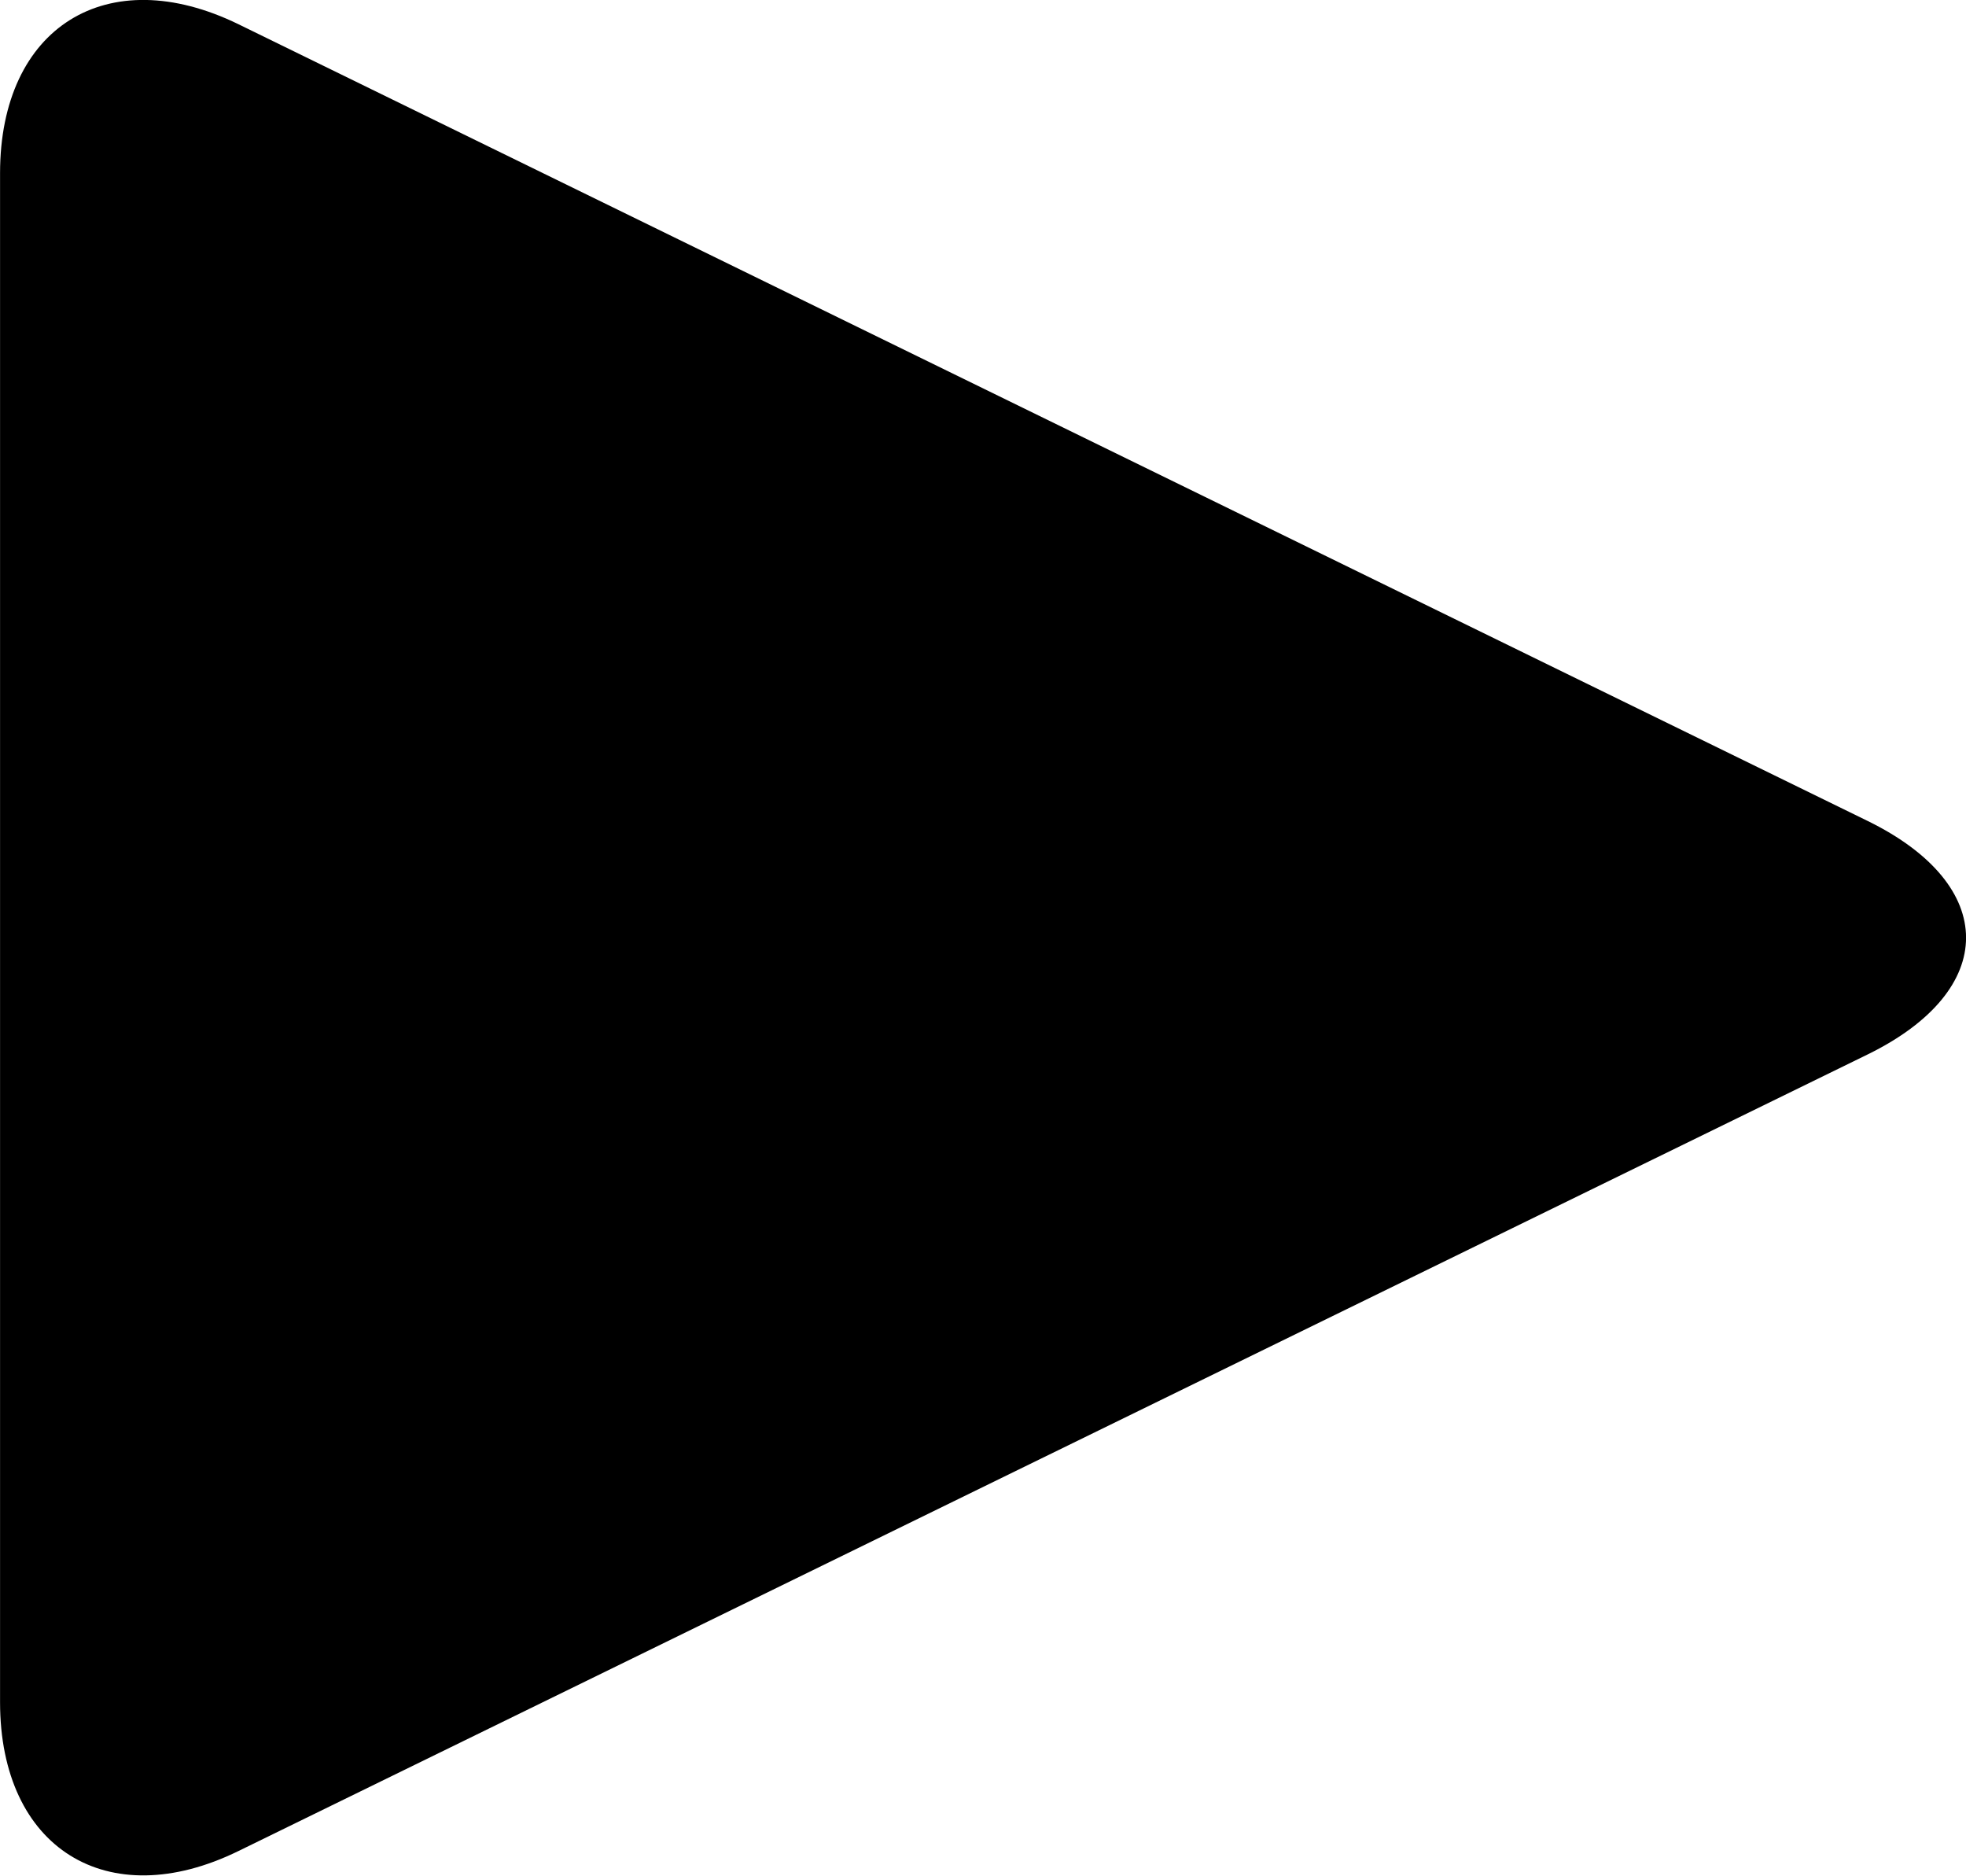
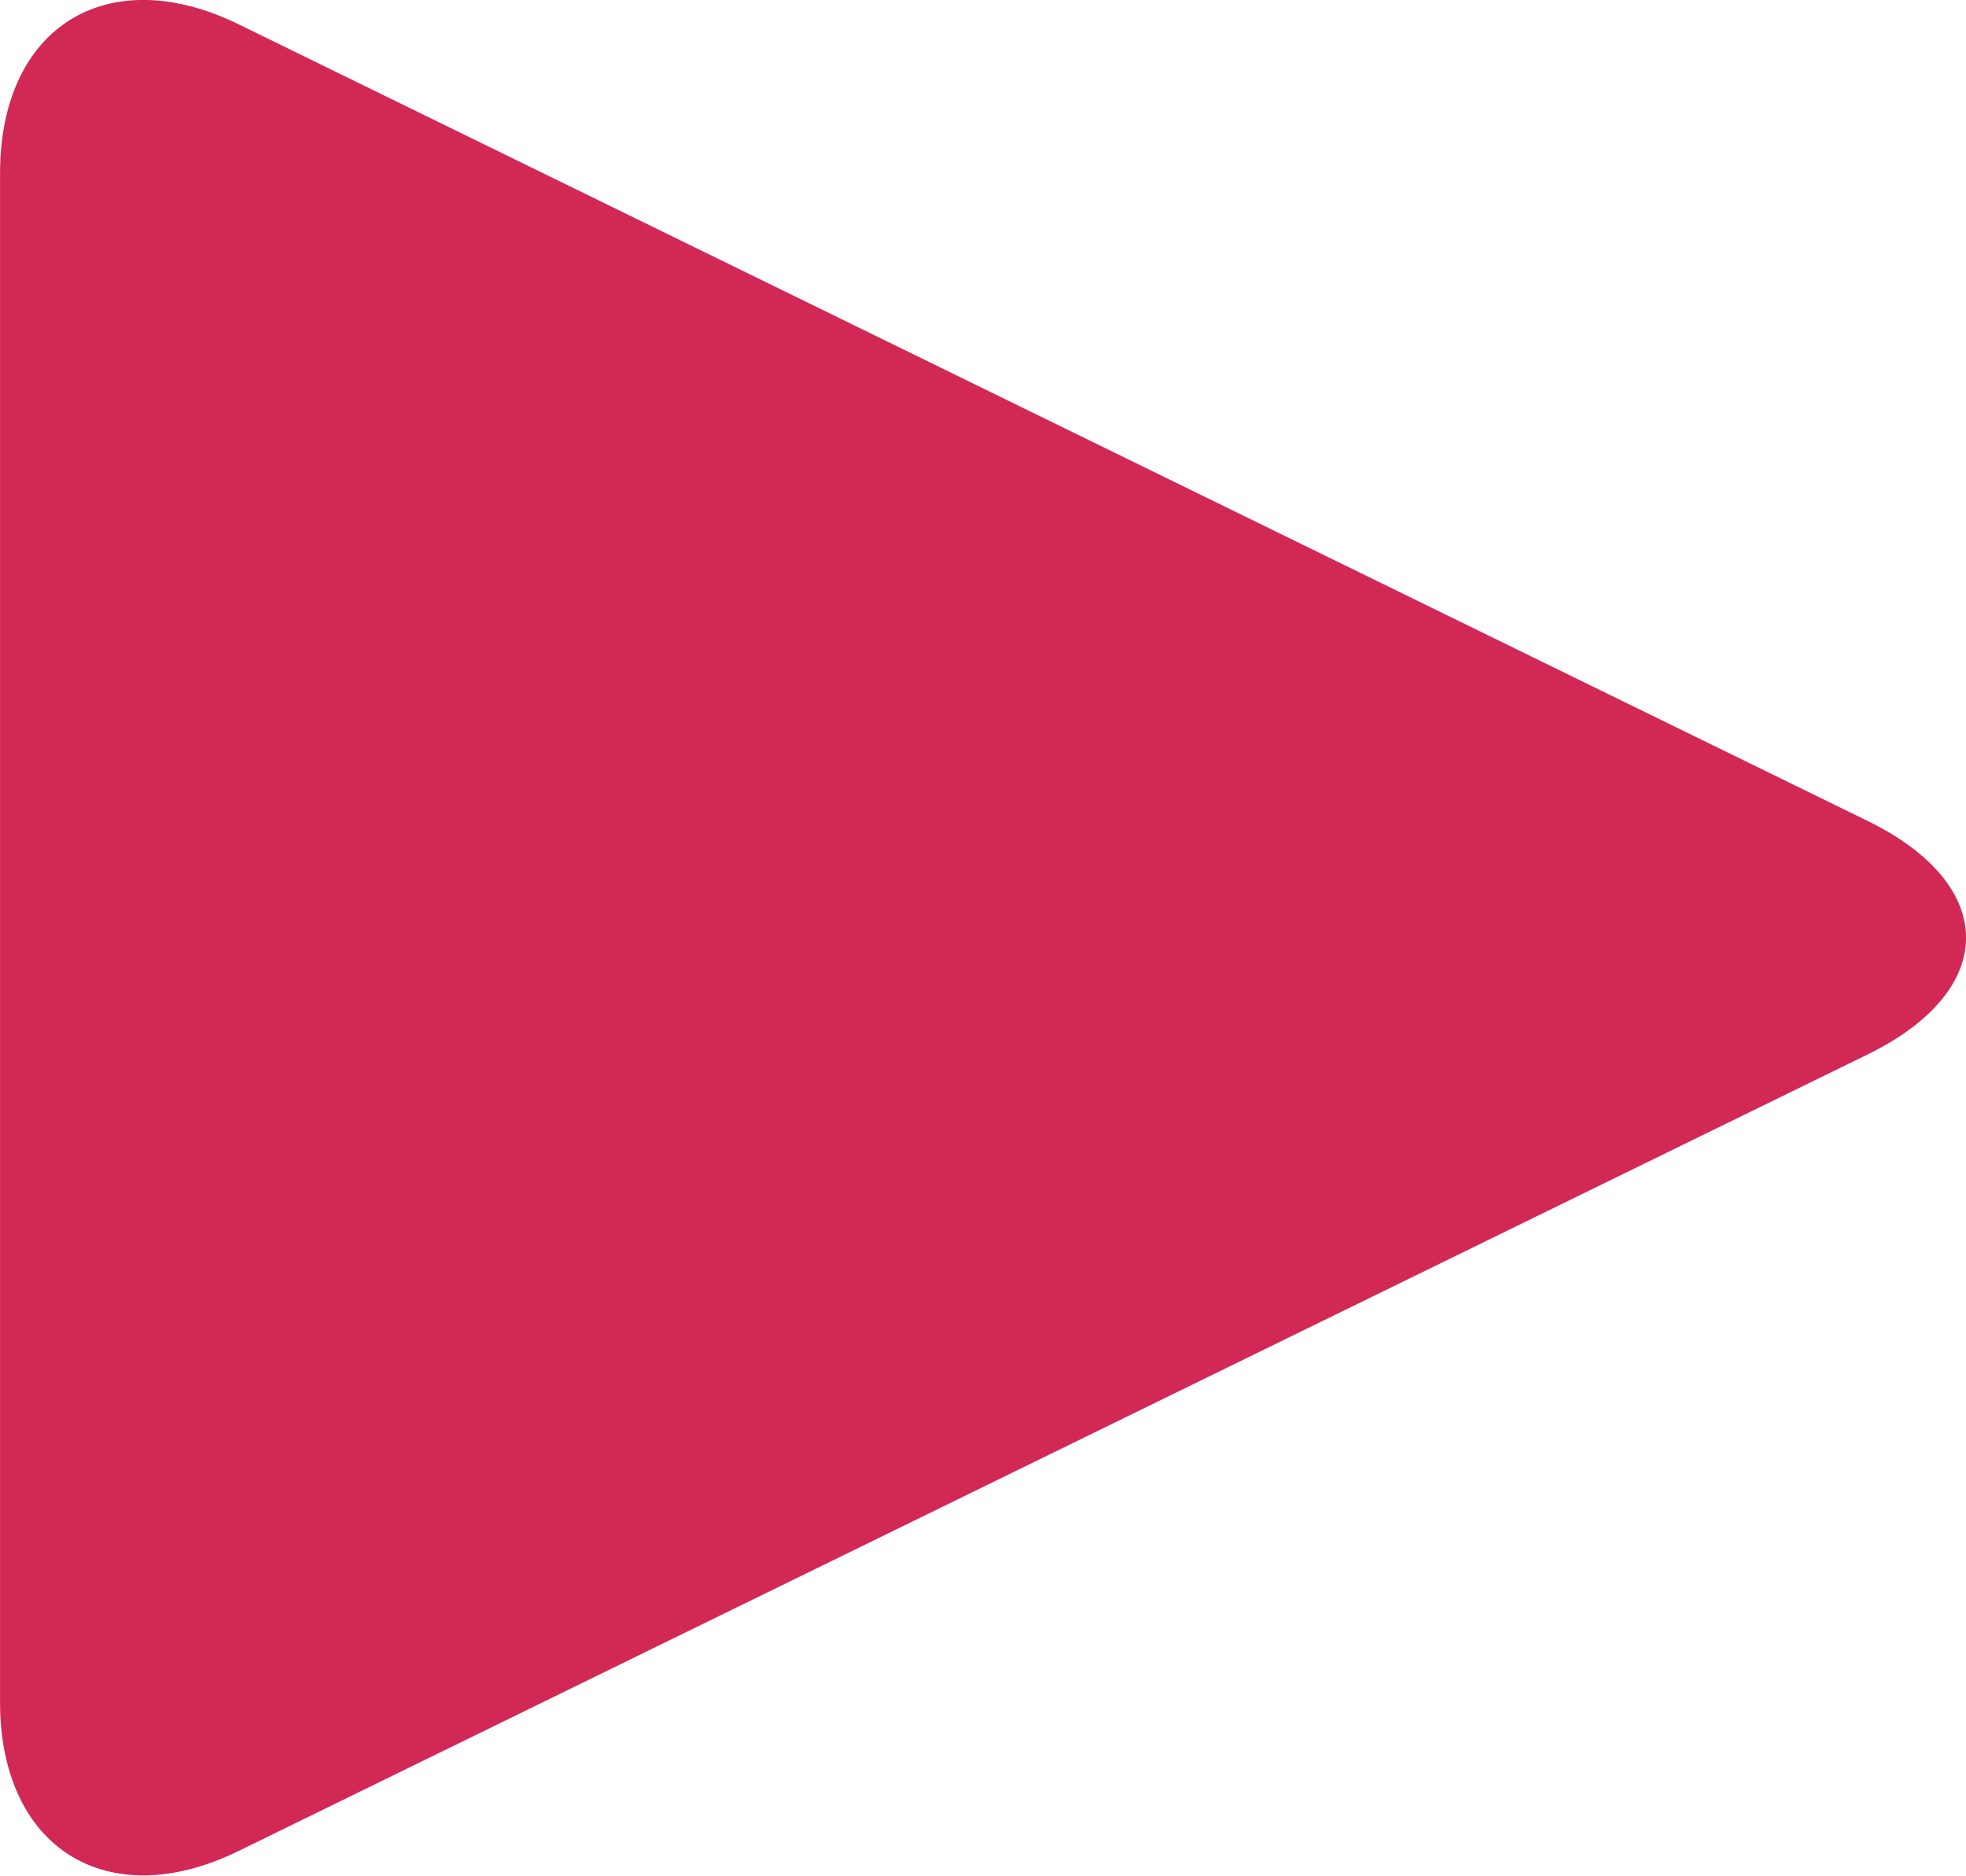
<svg xmlns="http://www.w3.org/2000/svg" height="18.613" width="19.518">
  <g transform="matrix(1.333333,0,0,-1.333333,0,18.61333)">
    <g transform="translate(1.7754,0.1807)">
-       <path style="fill:#000000" d="M 0,0 C -0.977,-0.478 -1.775,0.022 -1.775,1.108 V 12.49 c 0,1.088 0.798,1.585 1.775,1.109 L 12.133,7.667 c 0.974,-0.478 0.974,-1.258 0,-1.736 z" />
+       <path style="fill:#d22856" d="M 0,0 C -0.977,-0.478 -1.775,0.022 -1.775,1.108 V 12.49 c 0,1.088 0.798,1.585 1.775,1.109 L 12.133,7.667 c 0.974,-0.478 0.974,-1.258 0,-1.736 z" />
    </g>
  </g>
</svg>
